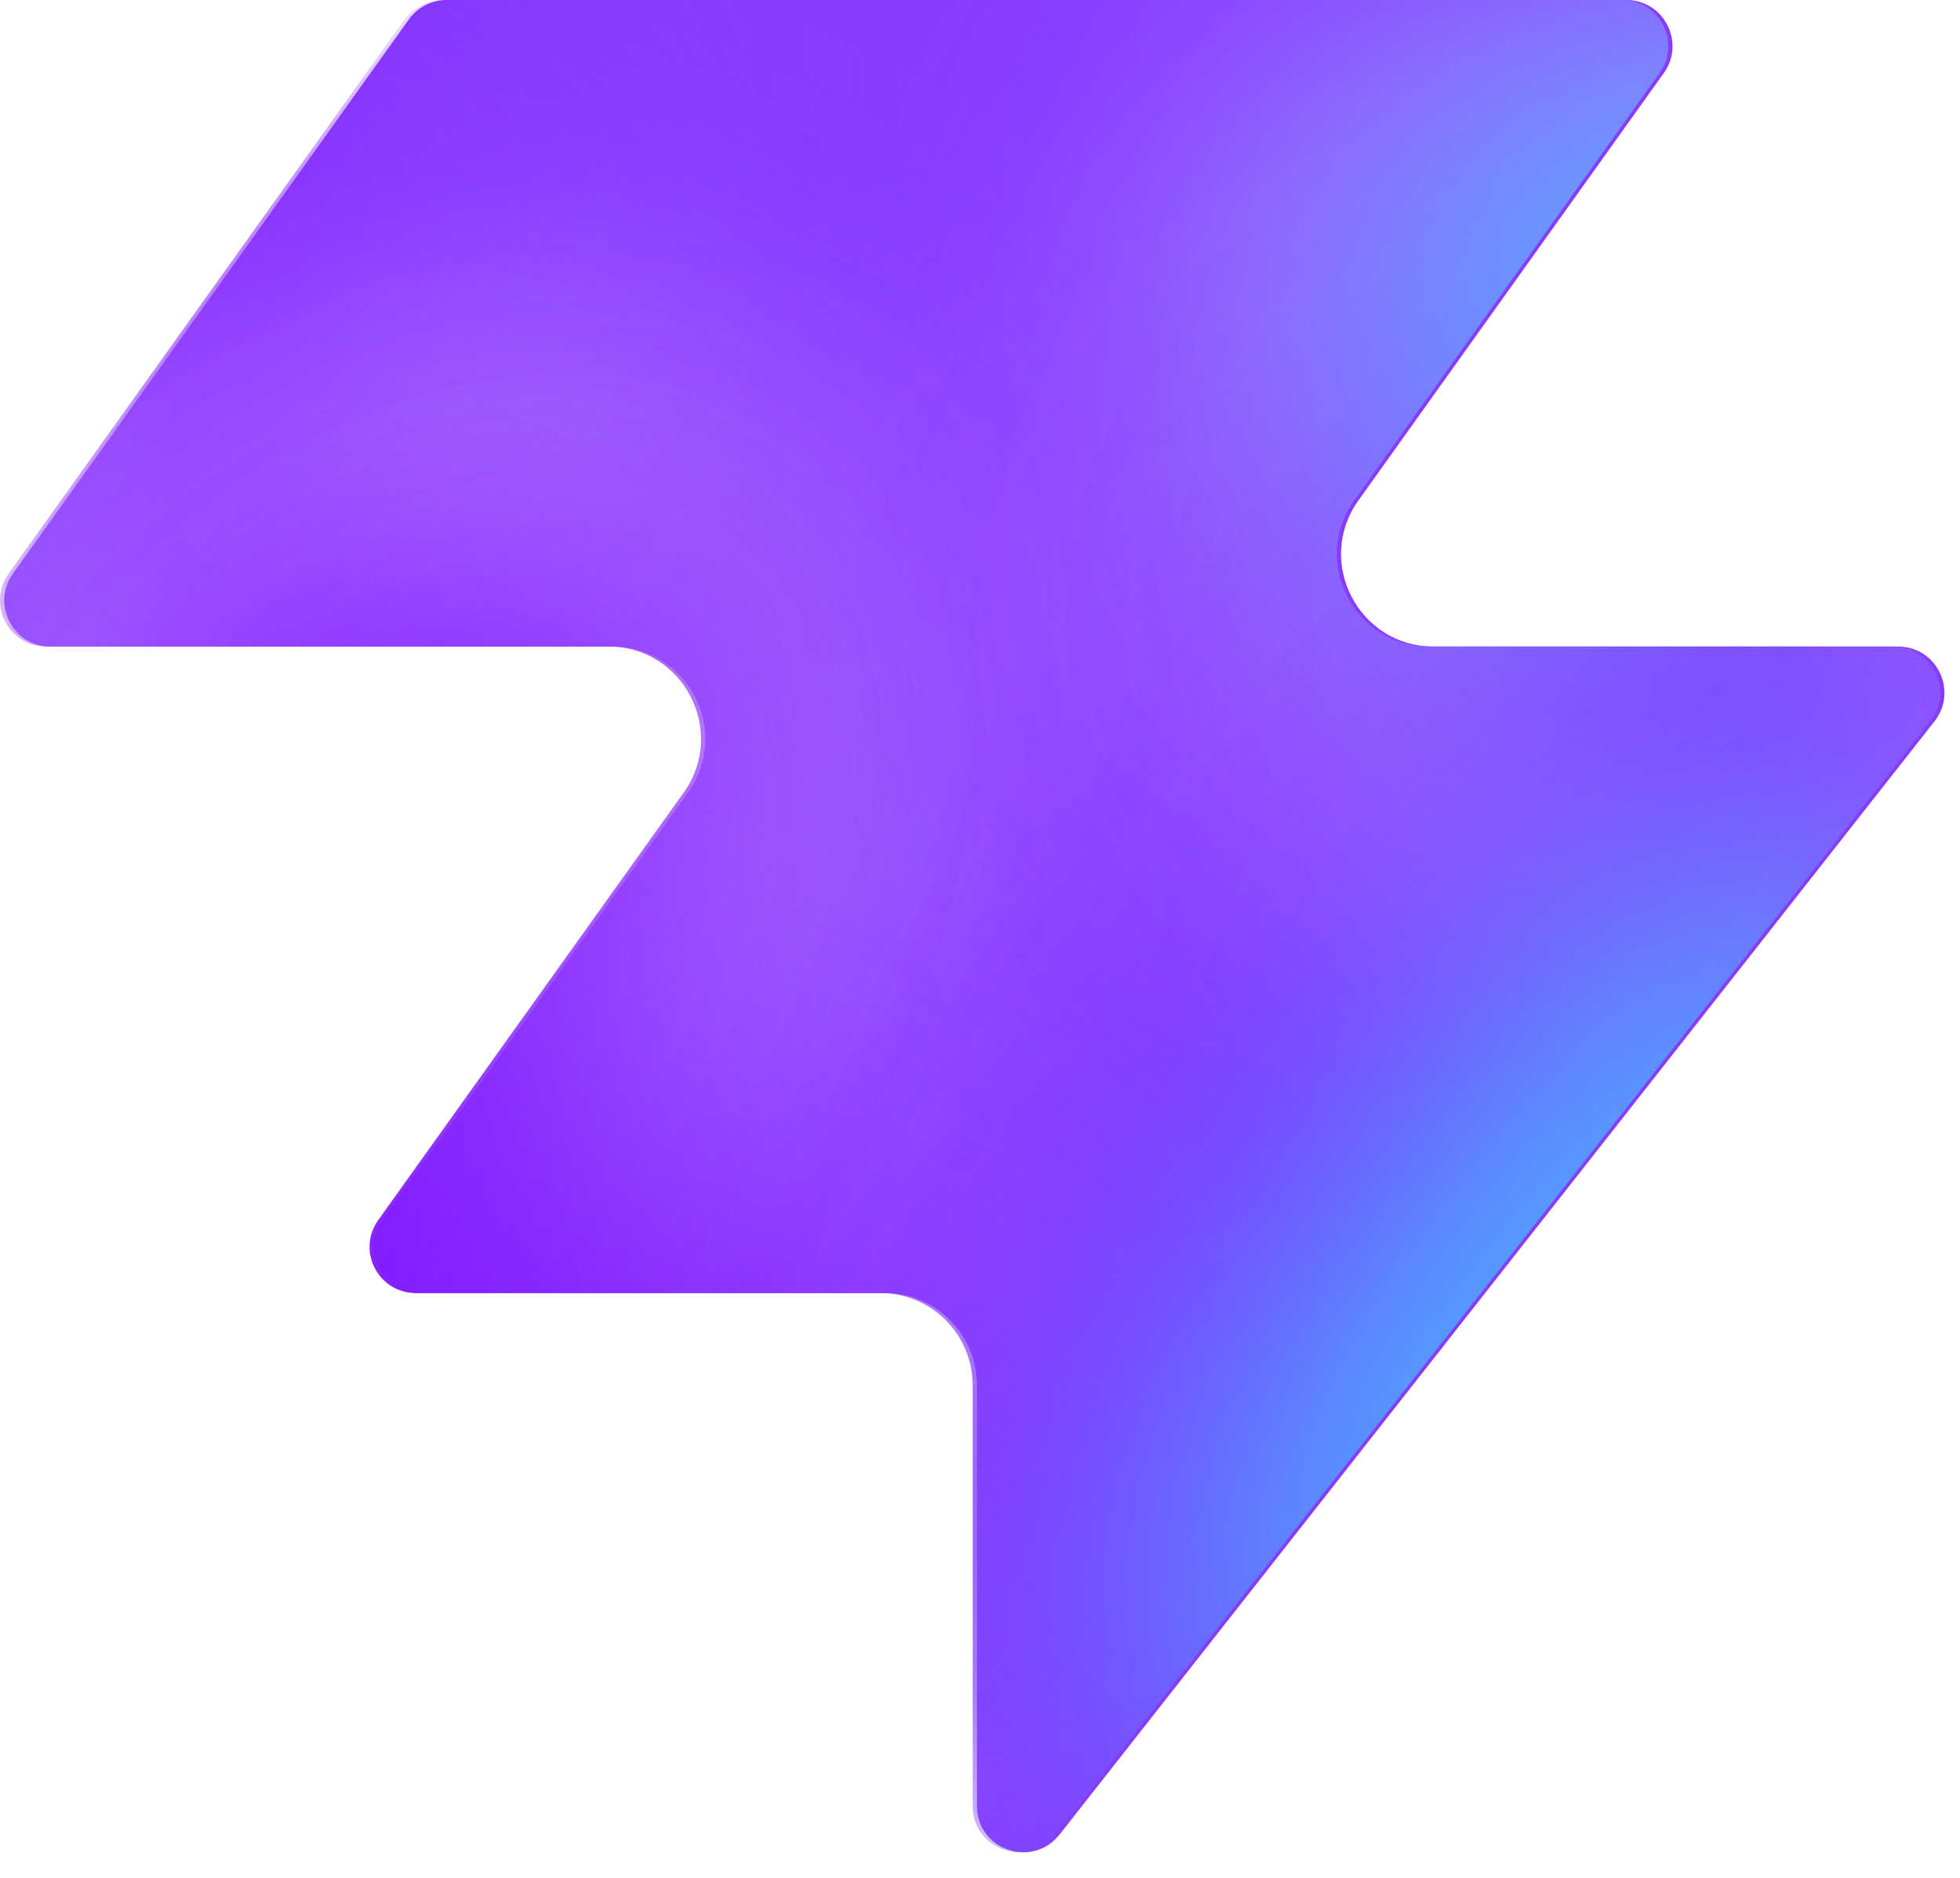
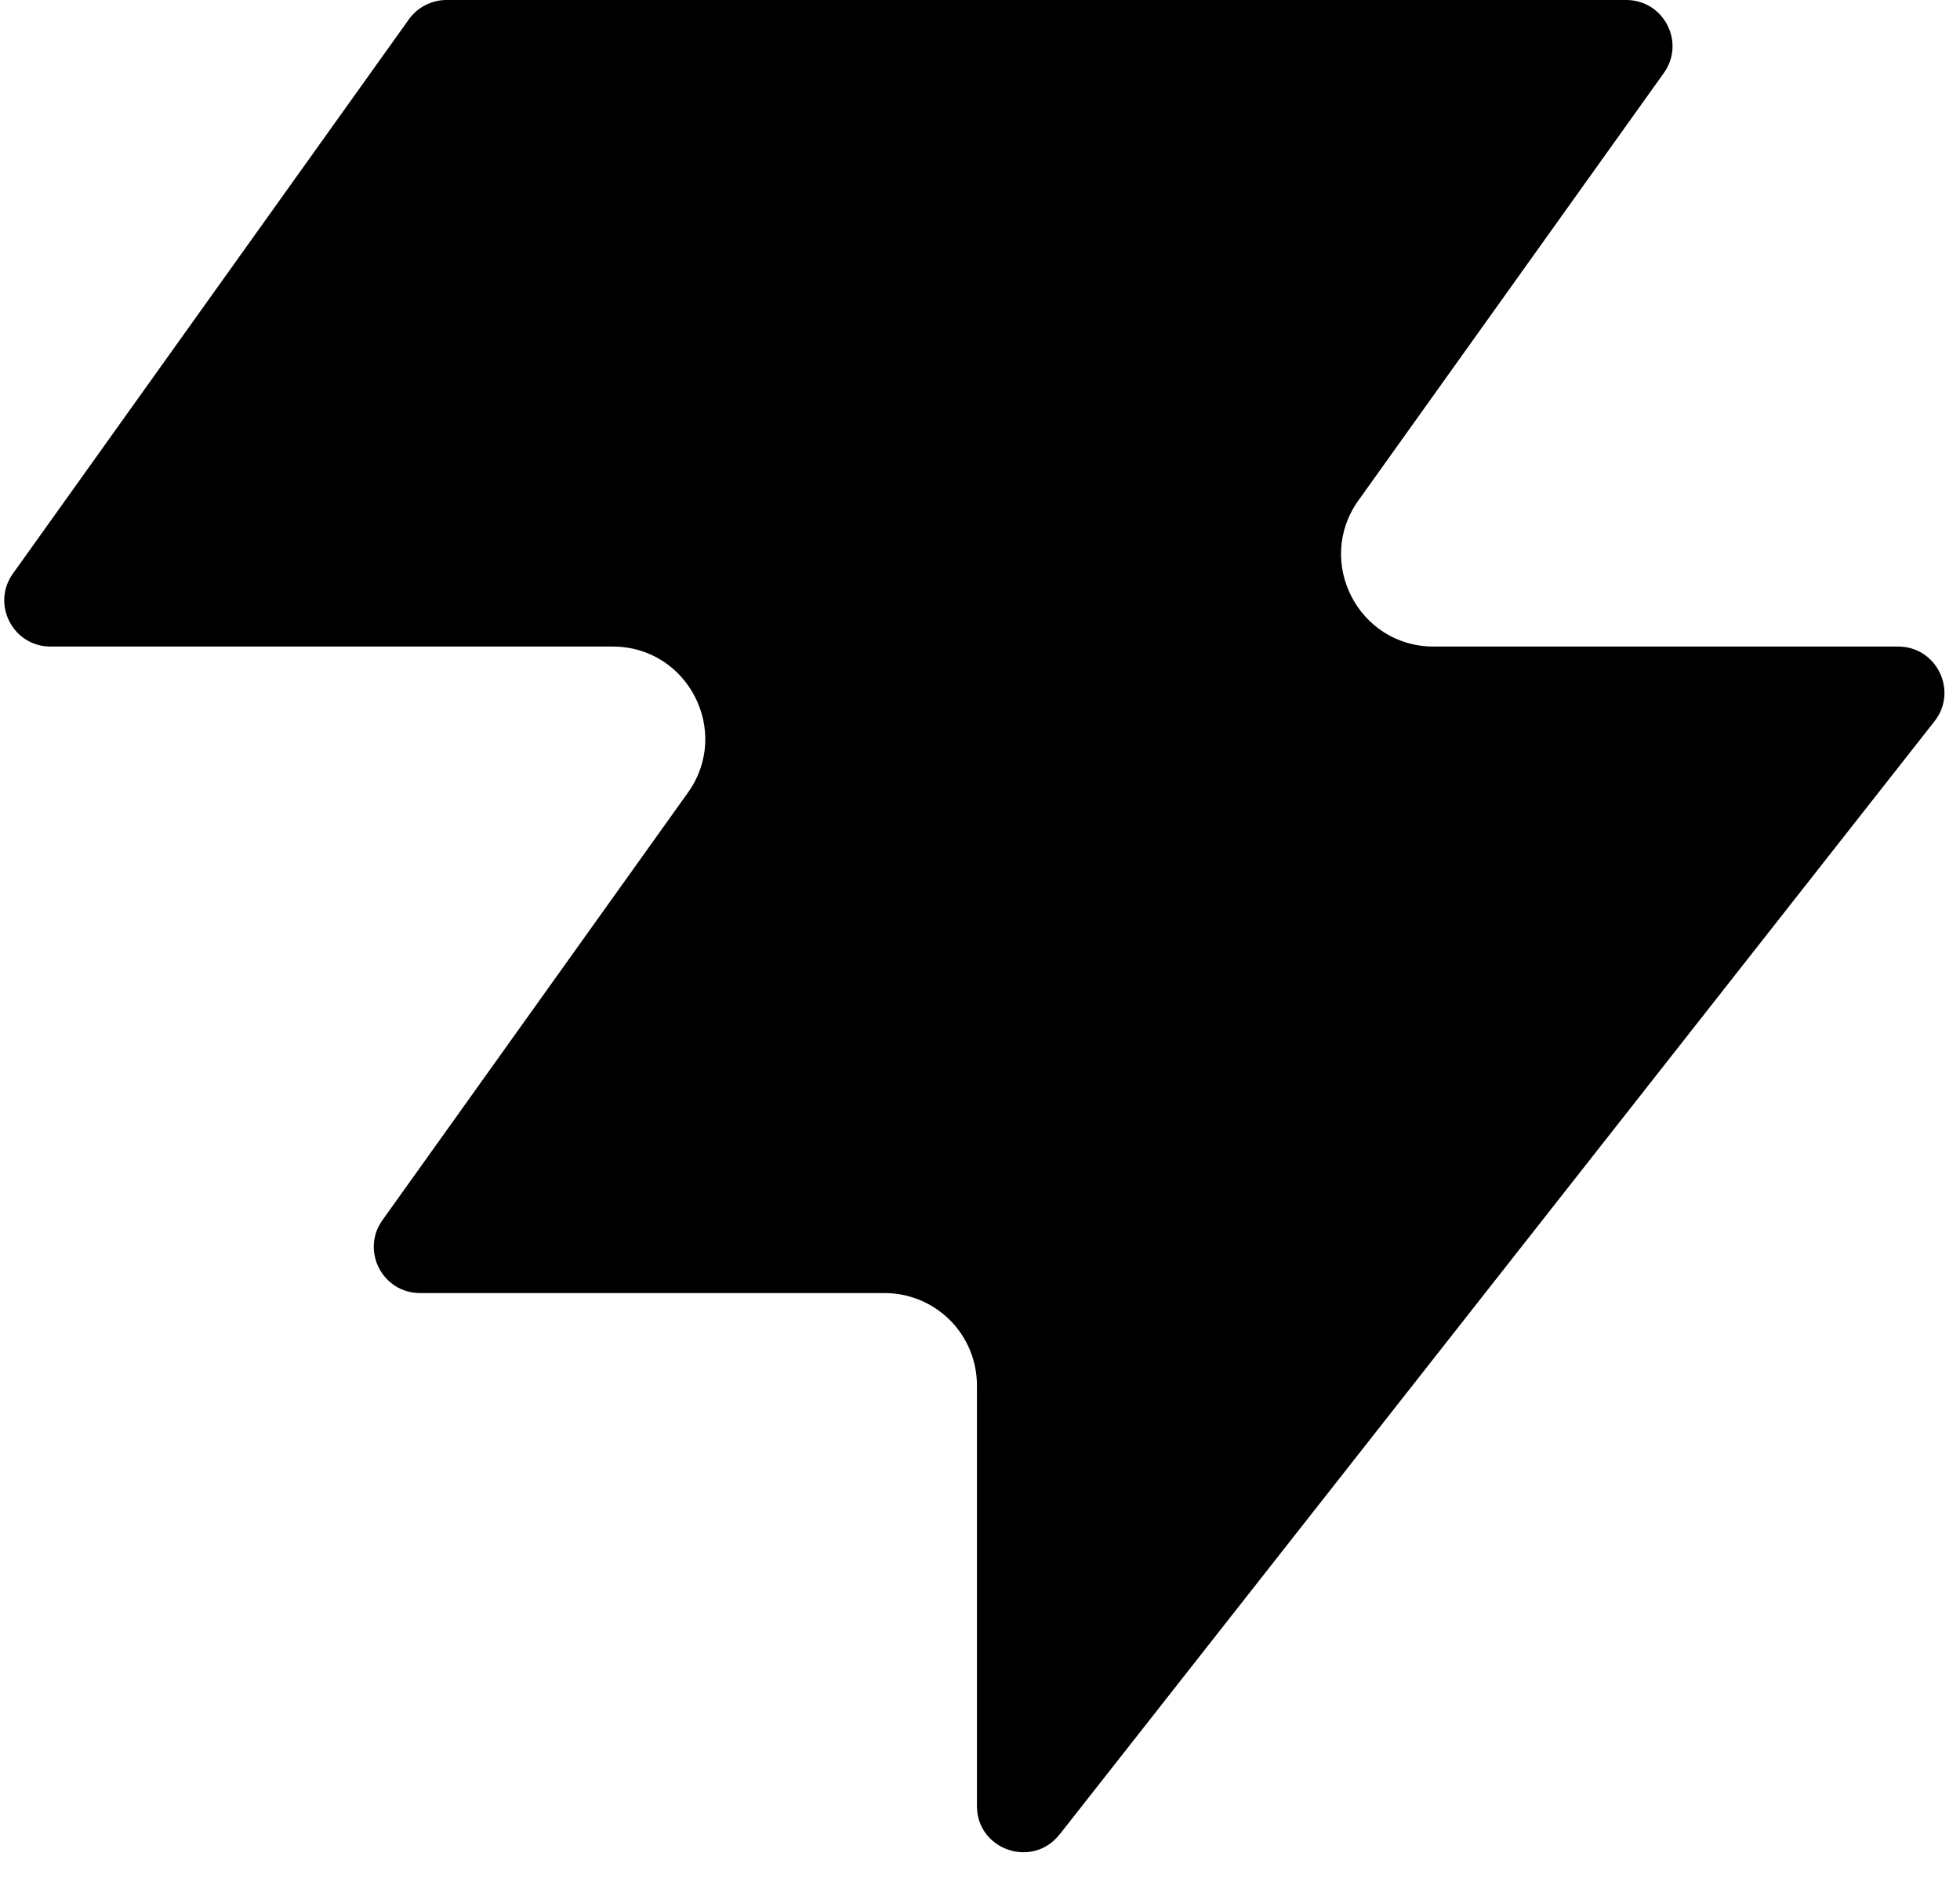
- <svg xmlns="http://www.w3.org/2000/svg" width="48" height="46" fill="none" viewBox="0 0 48 46">
-   <path fill="#863bff" d="M25.946 44.938c-.664.845-2.021.375-2.021-.698V33.937a2.26 2.26 0 0 0-2.262-2.262H10.287c-.92 0-1.456-1.04-.92-1.788l7.48-10.471c1.07-1.497 0-3.578-1.842-3.578H1.237c-.92 0-1.456-1.04-.92-1.788L10.013.474c.214-.297.556-.474.92-.474h28.894c.92 0 1.456 1.04.92 1.788l-7.48 10.471c-1.07 1.498 0 3.579 1.842 3.579h11.377c.943 0 1.473 1.088.89 1.83L25.947 44.94z" style="fill:#863bff;fill:color(display-p3 .525 .23 1);fill-opacity:1" />
-   <mask id="a" width="48" height="46" x="0" y="0" maskUnits="userSpaceOnUse" style="mask-type:alpha">
-     <path fill="#000" d="M25.842 44.938c-.664.844-2.021.375-2.021-.698V33.937a2.26 2.26 0 0 0-2.262-2.262H10.183c-.92 0-1.456-1.04-.92-1.788l7.48-10.471c1.07-1.498 0-3.579-1.842-3.579H1.133c-.92 0-1.456-1.04-.92-1.787L9.91.473c.214-.297.556-.474.92-.474h28.894c.92 0 1.456 1.04.92 1.788l-7.48 10.471c-1.07 1.498 0 3.578 1.842 3.578h11.377c.943 0 1.473 1.088.89 1.832L25.843 44.94z" style="fill:#000;fill-opacity:1" />
-   </mask>
-   <g mask="url(#a)">
-     <g filter="url(#b)">
-       <ellipse cx="5.508" cy="14.704" fill="#ede6ff" rx="5.508" ry="14.704" style="fill:#ede6ff;fill:color(display-p3 .927 .903 1);fill-opacity:1" transform="matrix(.00324 1 1 -.00324 -4.47 31.516)" />
-     </g>
-     <g filter="url(#c)">
-       <ellipse cx="10.399" cy="29.851" fill="#ede6ff" rx="10.399" ry="29.851" style="fill:#ede6ff;fill:color(display-p3 .927 .903 1);fill-opacity:1" transform="matrix(.00324 1 1 -.00324 -39.328 7.883)" />
-     </g>
-     <g filter="url(#d)">
-       <ellipse cx="5.508" cy="30.487" fill="#7e14ff" rx="5.508" ry="30.487" style="fill:#7e14ff;fill:color(display-p3 .492 .077 1);fill-opacity:1" transform="rotate(89.814 -25.913 -14.639)scale(1 -1)" />
-     </g>
-     <g filter="url(#e)">
-       <ellipse cx="5.508" cy="30.599" fill="#7e14ff" rx="5.508" ry="30.599" style="fill:#7e14ff;fill:color(display-p3 .492 .077 1);fill-opacity:1" transform="rotate(89.814 -32.644 -3.334)scale(1 -1)" />
-     </g>
-     <g filter="url(#f)">
-       <ellipse cx="5.508" cy="30.599" fill="#7e14ff" rx="5.508" ry="30.599" style="fill:#7e14ff;fill:color(display-p3 .492 .077 1);fill-opacity:1" transform="matrix(.00324 1 1 -.00324 -34.34 30.47)" />
-     </g>
-     <g filter="url(#g)">
-       <ellipse cx="14.072" cy="22.078" fill="#ede6ff" rx="14.072" ry="22.078" style="fill:#ede6ff;fill:color(display-p3 .927 .903 1);fill-opacity:1" transform="rotate(93.35 24.506 48.493)scale(-1 1)" />
-     </g>
-     <g filter="url(#h)">
-       <ellipse cx="3.47" cy="21.501" fill="#7e14ff" rx="3.47" ry="21.501" style="fill:#7e14ff;fill:color(display-p3 .492 .077 1);fill-opacity:1" transform="rotate(89.009 28.708 47.59)scale(-1 1)" />
-     </g>
-     <g filter="url(#i)">
-       <ellipse cx="3.47" cy="21.501" fill="#7e14ff" rx="3.47" ry="21.501" style="fill:#7e14ff;fill:color(display-p3 .492 .077 1);fill-opacity:1" transform="rotate(89.009 28.708 47.59)scale(-1 1)" />
-     </g>
-     <g filter="url(#j)">
-       <ellipse cx=".387" cy="8.972" fill="#7e14ff" rx="4.407" ry="29.108" style="fill:#7e14ff;fill:color(display-p3 .492 .077 1);fill-opacity:1" transform="rotate(39.51 .387 8.972)" />
-     </g>
-     <g filter="url(#k)">
-       <ellipse cx="47.523" cy="-6.092" fill="#7e14ff" rx="4.407" ry="29.108" style="fill:#7e14ff;fill:color(display-p3 .492 .077 1);fill-opacity:1" transform="rotate(37.892 47.523 -6.092)" />
-     </g>
-     <g filter="url(#l)">
-       <ellipse cx="41.412" cy="6.333" fill="#47bfff" rx="5.971" ry="9.665" style="fill:#47bfff;fill:color(display-p3 .28 .748 1);fill-opacity:1" transform="rotate(37.892 41.412 6.333)" />
-     </g>
-     <g filter="url(#m)">
-       <ellipse cx="-1.879" cy="38.332" fill="#7e14ff" rx="4.407" ry="29.108" style="fill:#7e14ff;fill:color(display-p3 .492 .077 1);fill-opacity:1" transform="rotate(37.892 -1.88 38.332)" />
-     </g>
-     <g filter="url(#n)">
-       <ellipse cx="-1.879" cy="38.332" fill="#7e14ff" rx="4.407" ry="29.108" style="fill:#7e14ff;fill:color(display-p3 .492 .077 1);fill-opacity:1" transform="rotate(37.892 -1.88 38.332)" />
-     </g>
-     <g filter="url(#o)">
-       <ellipse cx="35.651" cy="29.907" fill="#7e14ff" rx="4.407" ry="29.108" style="fill:#7e14ff;fill:color(display-p3 .492 .077 1);fill-opacity:1" transform="rotate(37.892 35.651 29.907)" />
-     </g>
-     <g filter="url(#p)">
-       <ellipse cx="38.418" cy="32.4" fill="#47bfff" rx="5.971" ry="15.297" style="fill:#47bfff;fill:color(display-p3 .28 .748 1);fill-opacity:1" transform="rotate(37.892 38.418 32.4)" />
-     </g>
-   </g>
+ <svg xmlns="http://www.w3.org/2000/svg" viewBox="0 0 48 46" fill="none">
+   <path fill="url(#ascend-fav-grad)" d="M25.946 44.938c-.664.845-2.021.375-2.021-.698V33.937a2.26 2.26 0 0 0-2.262-2.262H10.287c-.92 0-1.456-1.04-.92-1.788l7.48-10.471c1.07-1.497 0-3.578-1.842-3.578H1.237c-.92 0-1.456-1.04-.92-1.788L10.013.474c.214-.297.556-.474.92-.474h28.894c.92 0 1.456 1.04.92 1.788l-7.48 10.471c-1.07 1.498 0 3.579 1.842 3.579h11.377c.943 0 1.473 1.088.89 1.83L25.947 44.94z" />
  <defs>
-     <filter id="b" width="60.045" height="41.654" x="-19.77" y="16.149" color-interpolation-filters="sRGB" filterUnits="userSpaceOnUse">
-       <feFlood flood-opacity="0" result="BackgroundImageFix" />
-       <feBlend in="SourceGraphic" in2="BackgroundImageFix" result="shape" />
-       <feGaussianBlur result="effect1_foregroundBlur_2002_17158" stdDeviation="7.659" />
-     </filter>
-     <filter id="c" width="90.34" height="51.437" x="-54.613" y="-7.533" color-interpolation-filters="sRGB" filterUnits="userSpaceOnUse">
-       <feFlood flood-opacity="0" result="BackgroundImageFix" />
-       <feBlend in="SourceGraphic" in2="BackgroundImageFix" result="shape" />
-       <feGaussianBlur result="effect1_foregroundBlur_2002_17158" stdDeviation="7.659" />
-     </filter>
-     <filter id="d" width="79.355" height="29.4" x="-49.64" y="2.03" color-interpolation-filters="sRGB" filterUnits="userSpaceOnUse">
-       <feFlood flood-opacity="0" result="BackgroundImageFix" />
-       <feBlend in="SourceGraphic" in2="BackgroundImageFix" result="shape" />
-       <feGaussianBlur result="effect1_foregroundBlur_2002_17158" stdDeviation="4.596" />
-     </filter>
-     <filter id="e" width="79.579" height="29.4" x="-45.045" y="20.029" color-interpolation-filters="sRGB" filterUnits="userSpaceOnUse">
-       <feFlood flood-opacity="0" result="BackgroundImageFix" />
-       <feBlend in="SourceGraphic" in2="BackgroundImageFix" result="shape" />
-       <feGaussianBlur result="effect1_foregroundBlur_2002_17158" stdDeviation="4.596" />
-     </filter>
-     <filter id="f" width="79.579" height="29.4" x="-43.513" y="21.178" color-interpolation-filters="sRGB" filterUnits="userSpaceOnUse">
-       <feFlood flood-opacity="0" result="BackgroundImageFix" />
-       <feBlend in="SourceGraphic" in2="BackgroundImageFix" result="shape" />
-       <feGaussianBlur result="effect1_foregroundBlur_2002_17158" stdDeviation="4.596" />
-     </filter>
-     <filter id="g" width="74.749" height="58.852" x="15.756" y="-17.901" color-interpolation-filters="sRGB" filterUnits="userSpaceOnUse">
-       <feFlood flood-opacity="0" result="BackgroundImageFix" />
-       <feBlend in="SourceGraphic" in2="BackgroundImageFix" result="shape" />
-       <feGaussianBlur result="effect1_foregroundBlur_2002_17158" stdDeviation="7.659" />
-     </filter>
-     <filter id="h" width="61.377" height="25.362" x="23.548" y="2.284" color-interpolation-filters="sRGB" filterUnits="userSpaceOnUse">
-       <feFlood flood-opacity="0" result="BackgroundImageFix" />
-       <feBlend in="SourceGraphic" in2="BackgroundImageFix" result="shape" />
-       <feGaussianBlur result="effect1_foregroundBlur_2002_17158" stdDeviation="4.596" />
-     </filter>
-     <filter id="i" width="61.377" height="25.362" x="23.548" y="2.284" color-interpolation-filters="sRGB" filterUnits="userSpaceOnUse">
-       <feFlood flood-opacity="0" result="BackgroundImageFix" />
-       <feBlend in="SourceGraphic" in2="BackgroundImageFix" result="shape" />
-       <feGaussianBlur result="effect1_foregroundBlur_2002_17158" stdDeviation="4.596" />
-     </filter>
-     <filter id="j" width="56.045" height="63.649" x="-27.636" y="-22.853" color-interpolation-filters="sRGB" filterUnits="userSpaceOnUse">
-       <feFlood flood-opacity="0" result="BackgroundImageFix" />
-       <feBlend in="SourceGraphic" in2="BackgroundImageFix" result="shape" />
-       <feGaussianBlur result="effect1_foregroundBlur_2002_17158" stdDeviation="4.596" />
-     </filter>
-     <filter id="k" width="54.814" height="64.646" x="20.116" y="-38.415" color-interpolation-filters="sRGB" filterUnits="userSpaceOnUse">
-       <feFlood flood-opacity="0" result="BackgroundImageFix" />
-       <feBlend in="SourceGraphic" in2="BackgroundImageFix" result="shape" />
-       <feGaussianBlur result="effect1_foregroundBlur_2002_17158" stdDeviation="4.596" />
-     </filter>
-     <filter id="l" width="33.541" height="35.313" x="24.641" y="-11.323" color-interpolation-filters="sRGB" filterUnits="userSpaceOnUse">
-       <feFlood flood-opacity="0" result="BackgroundImageFix" />
-       <feBlend in="SourceGraphic" in2="BackgroundImageFix" result="shape" />
-       <feGaussianBlur result="effect1_foregroundBlur_2002_17158" stdDeviation="4.596" />
-     </filter>
-     <filter id="m" width="54.814" height="64.646" x="-29.286" y="6.009" color-interpolation-filters="sRGB" filterUnits="userSpaceOnUse">
-       <feFlood flood-opacity="0" result="BackgroundImageFix" />
-       <feBlend in="SourceGraphic" in2="BackgroundImageFix" result="shape" />
-       <feGaussianBlur result="effect1_foregroundBlur_2002_17158" stdDeviation="4.596" />
-     </filter>
-     <filter id="n" width="54.814" height="64.646" x="-29.286" y="6.009" color-interpolation-filters="sRGB" filterUnits="userSpaceOnUse">
-       <feFlood flood-opacity="0" result="BackgroundImageFix" />
-       <feBlend in="SourceGraphic" in2="BackgroundImageFix" result="shape" />
-       <feGaussianBlur result="effect1_foregroundBlur_2002_17158" stdDeviation="4.596" />
-     </filter>
-     <filter id="o" width="54.814" height="64.646" x="8.244" y="-2.416" color-interpolation-filters="sRGB" filterUnits="userSpaceOnUse">
-       <feFlood flood-opacity="0" result="BackgroundImageFix" />
-       <feBlend in="SourceGraphic" in2="BackgroundImageFix" result="shape" />
-       <feGaussianBlur result="effect1_foregroundBlur_2002_17158" stdDeviation="4.596" />
-     </filter>
-     <filter id="p" width="39.409" height="43.623" x="18.713" y="10.588" color-interpolation-filters="sRGB" filterUnits="userSpaceOnUse">
-       <feFlood flood-opacity="0" result="BackgroundImageFix" />
-       <feBlend in="SourceGraphic" in2="BackgroundImageFix" result="shape" />
-       <feGaussianBlur result="effect1_foregroundBlur_2002_17158" stdDeviation="4.596" />
-     </filter>
+     <linearGradient id="ascend-fav-grad" x1="0%" y1="0%" x2="100%" y2="100%">
+       <stop offset="0%" stopColor="#7C3AED" />
+       <stop offset="100%" stopColor="#22D3EE" />
+     </linearGradient>
  </defs>
</svg>
